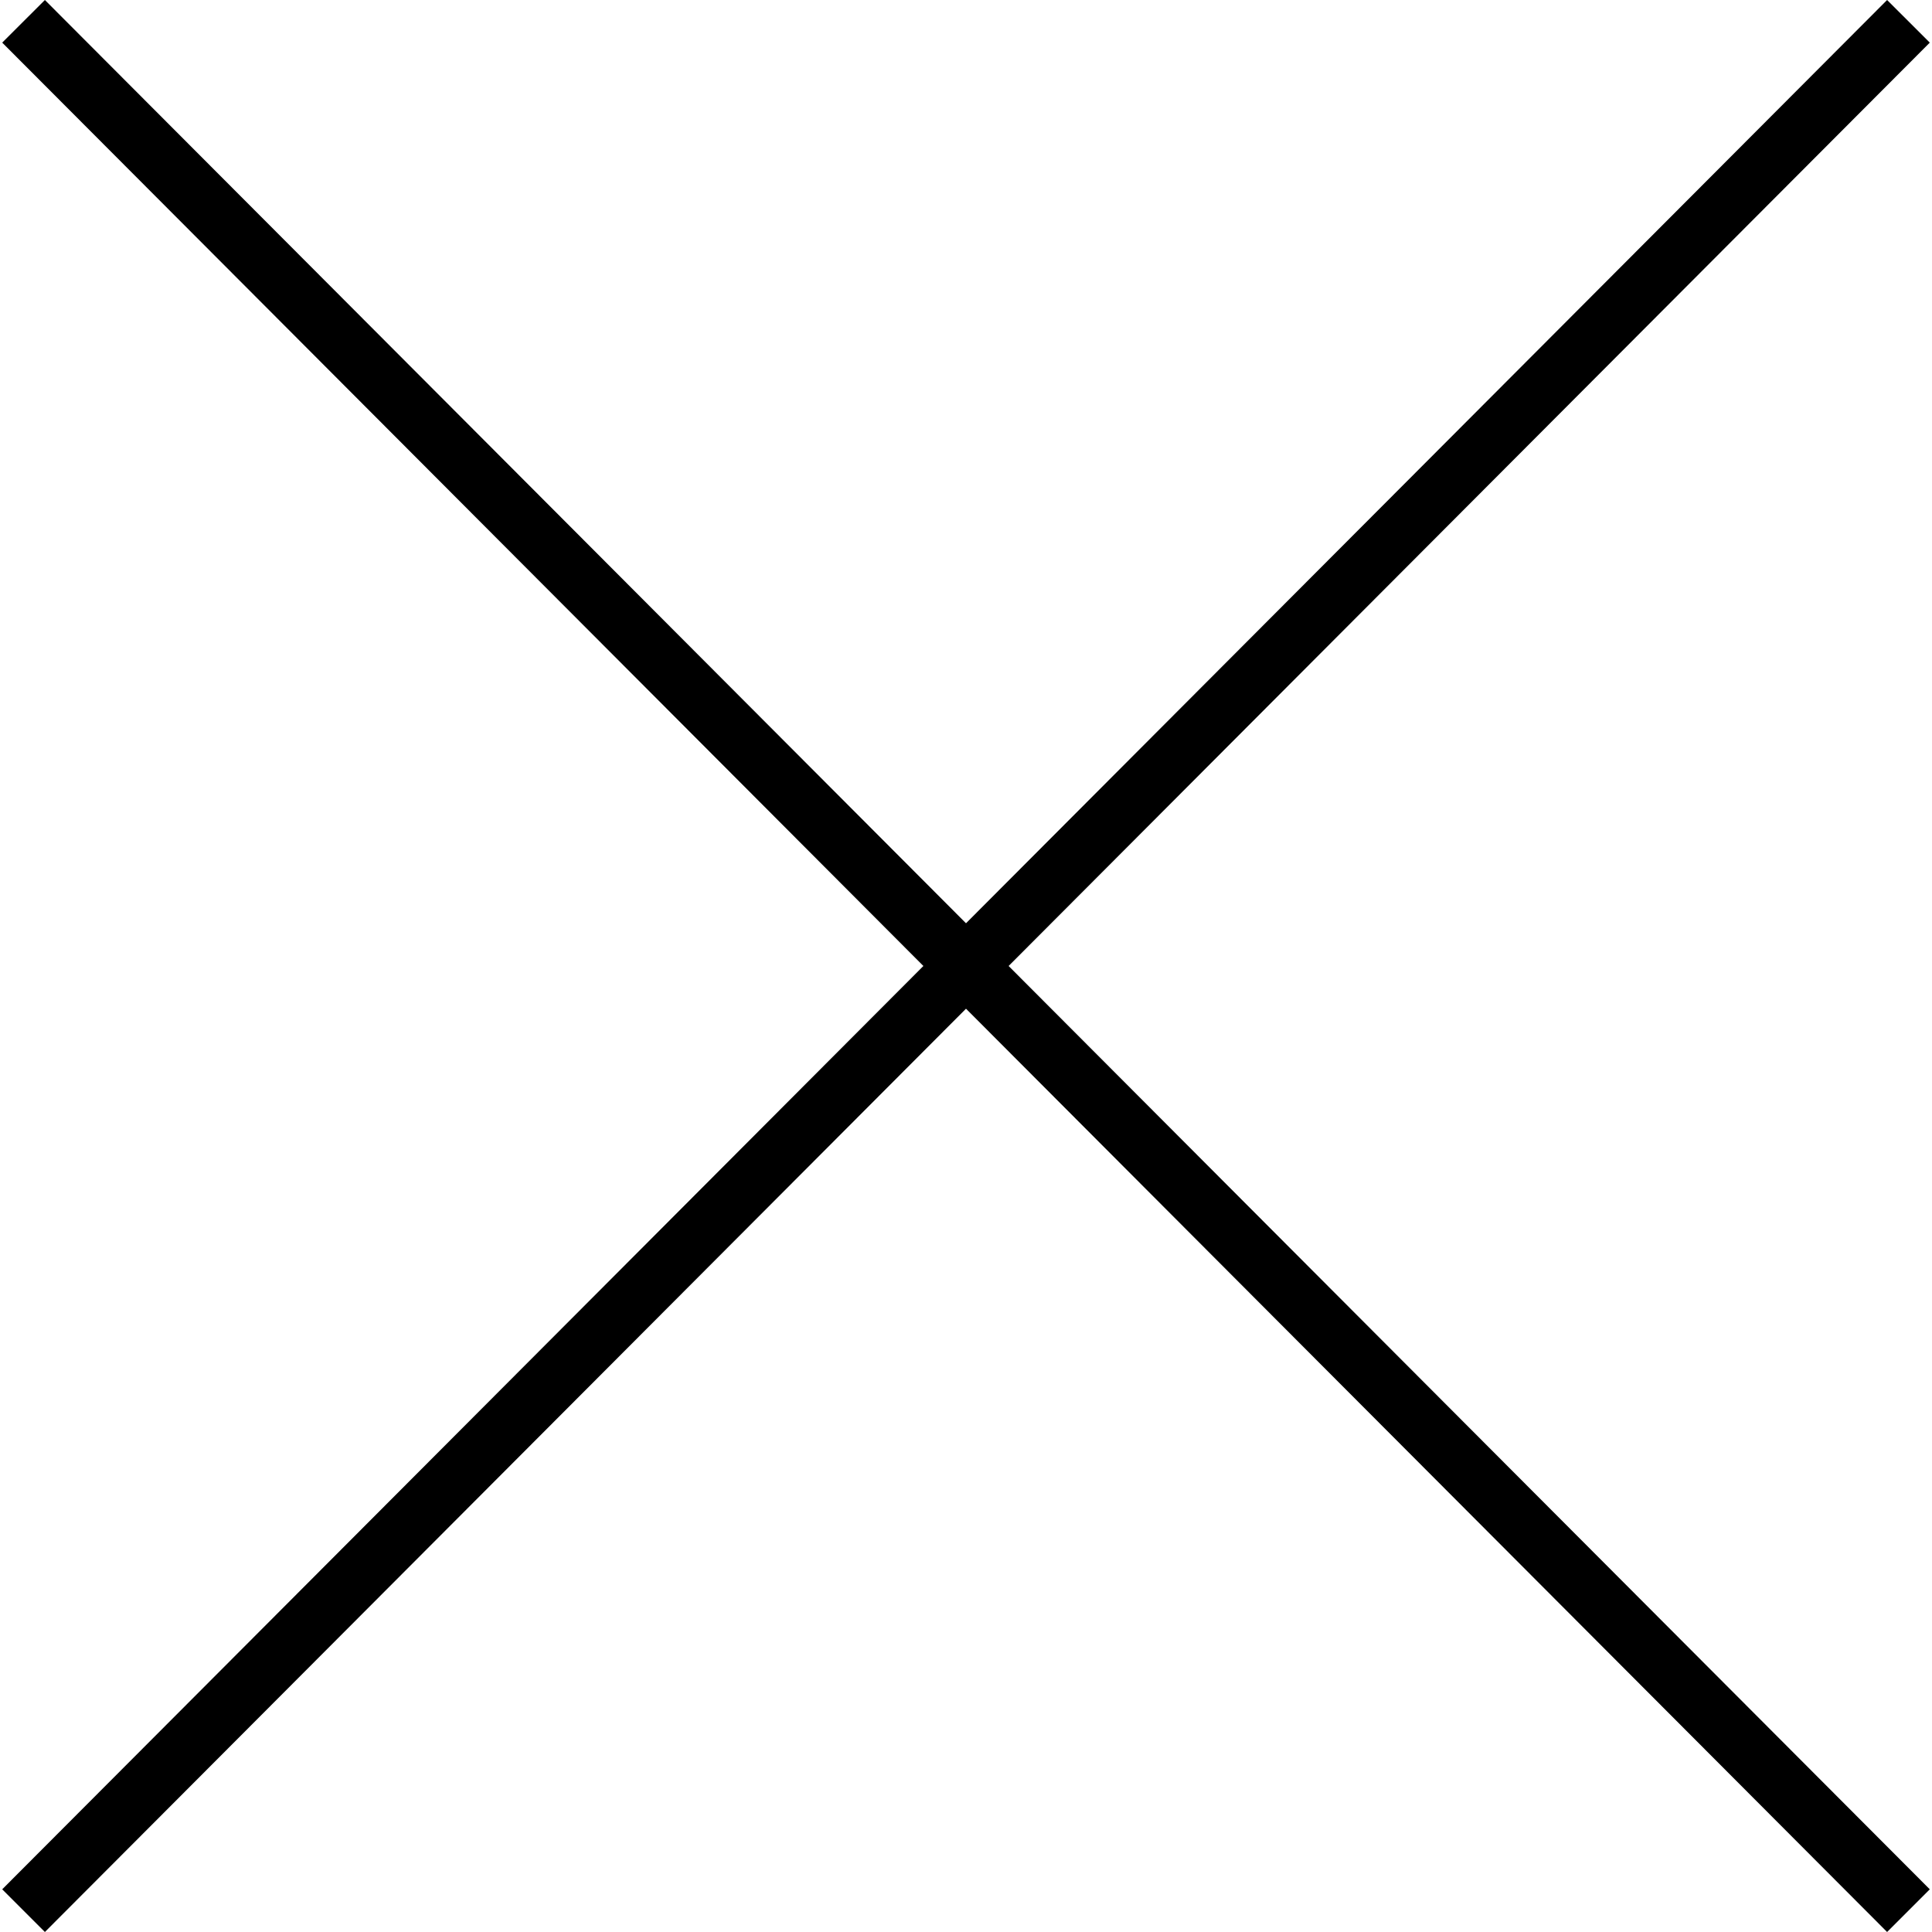
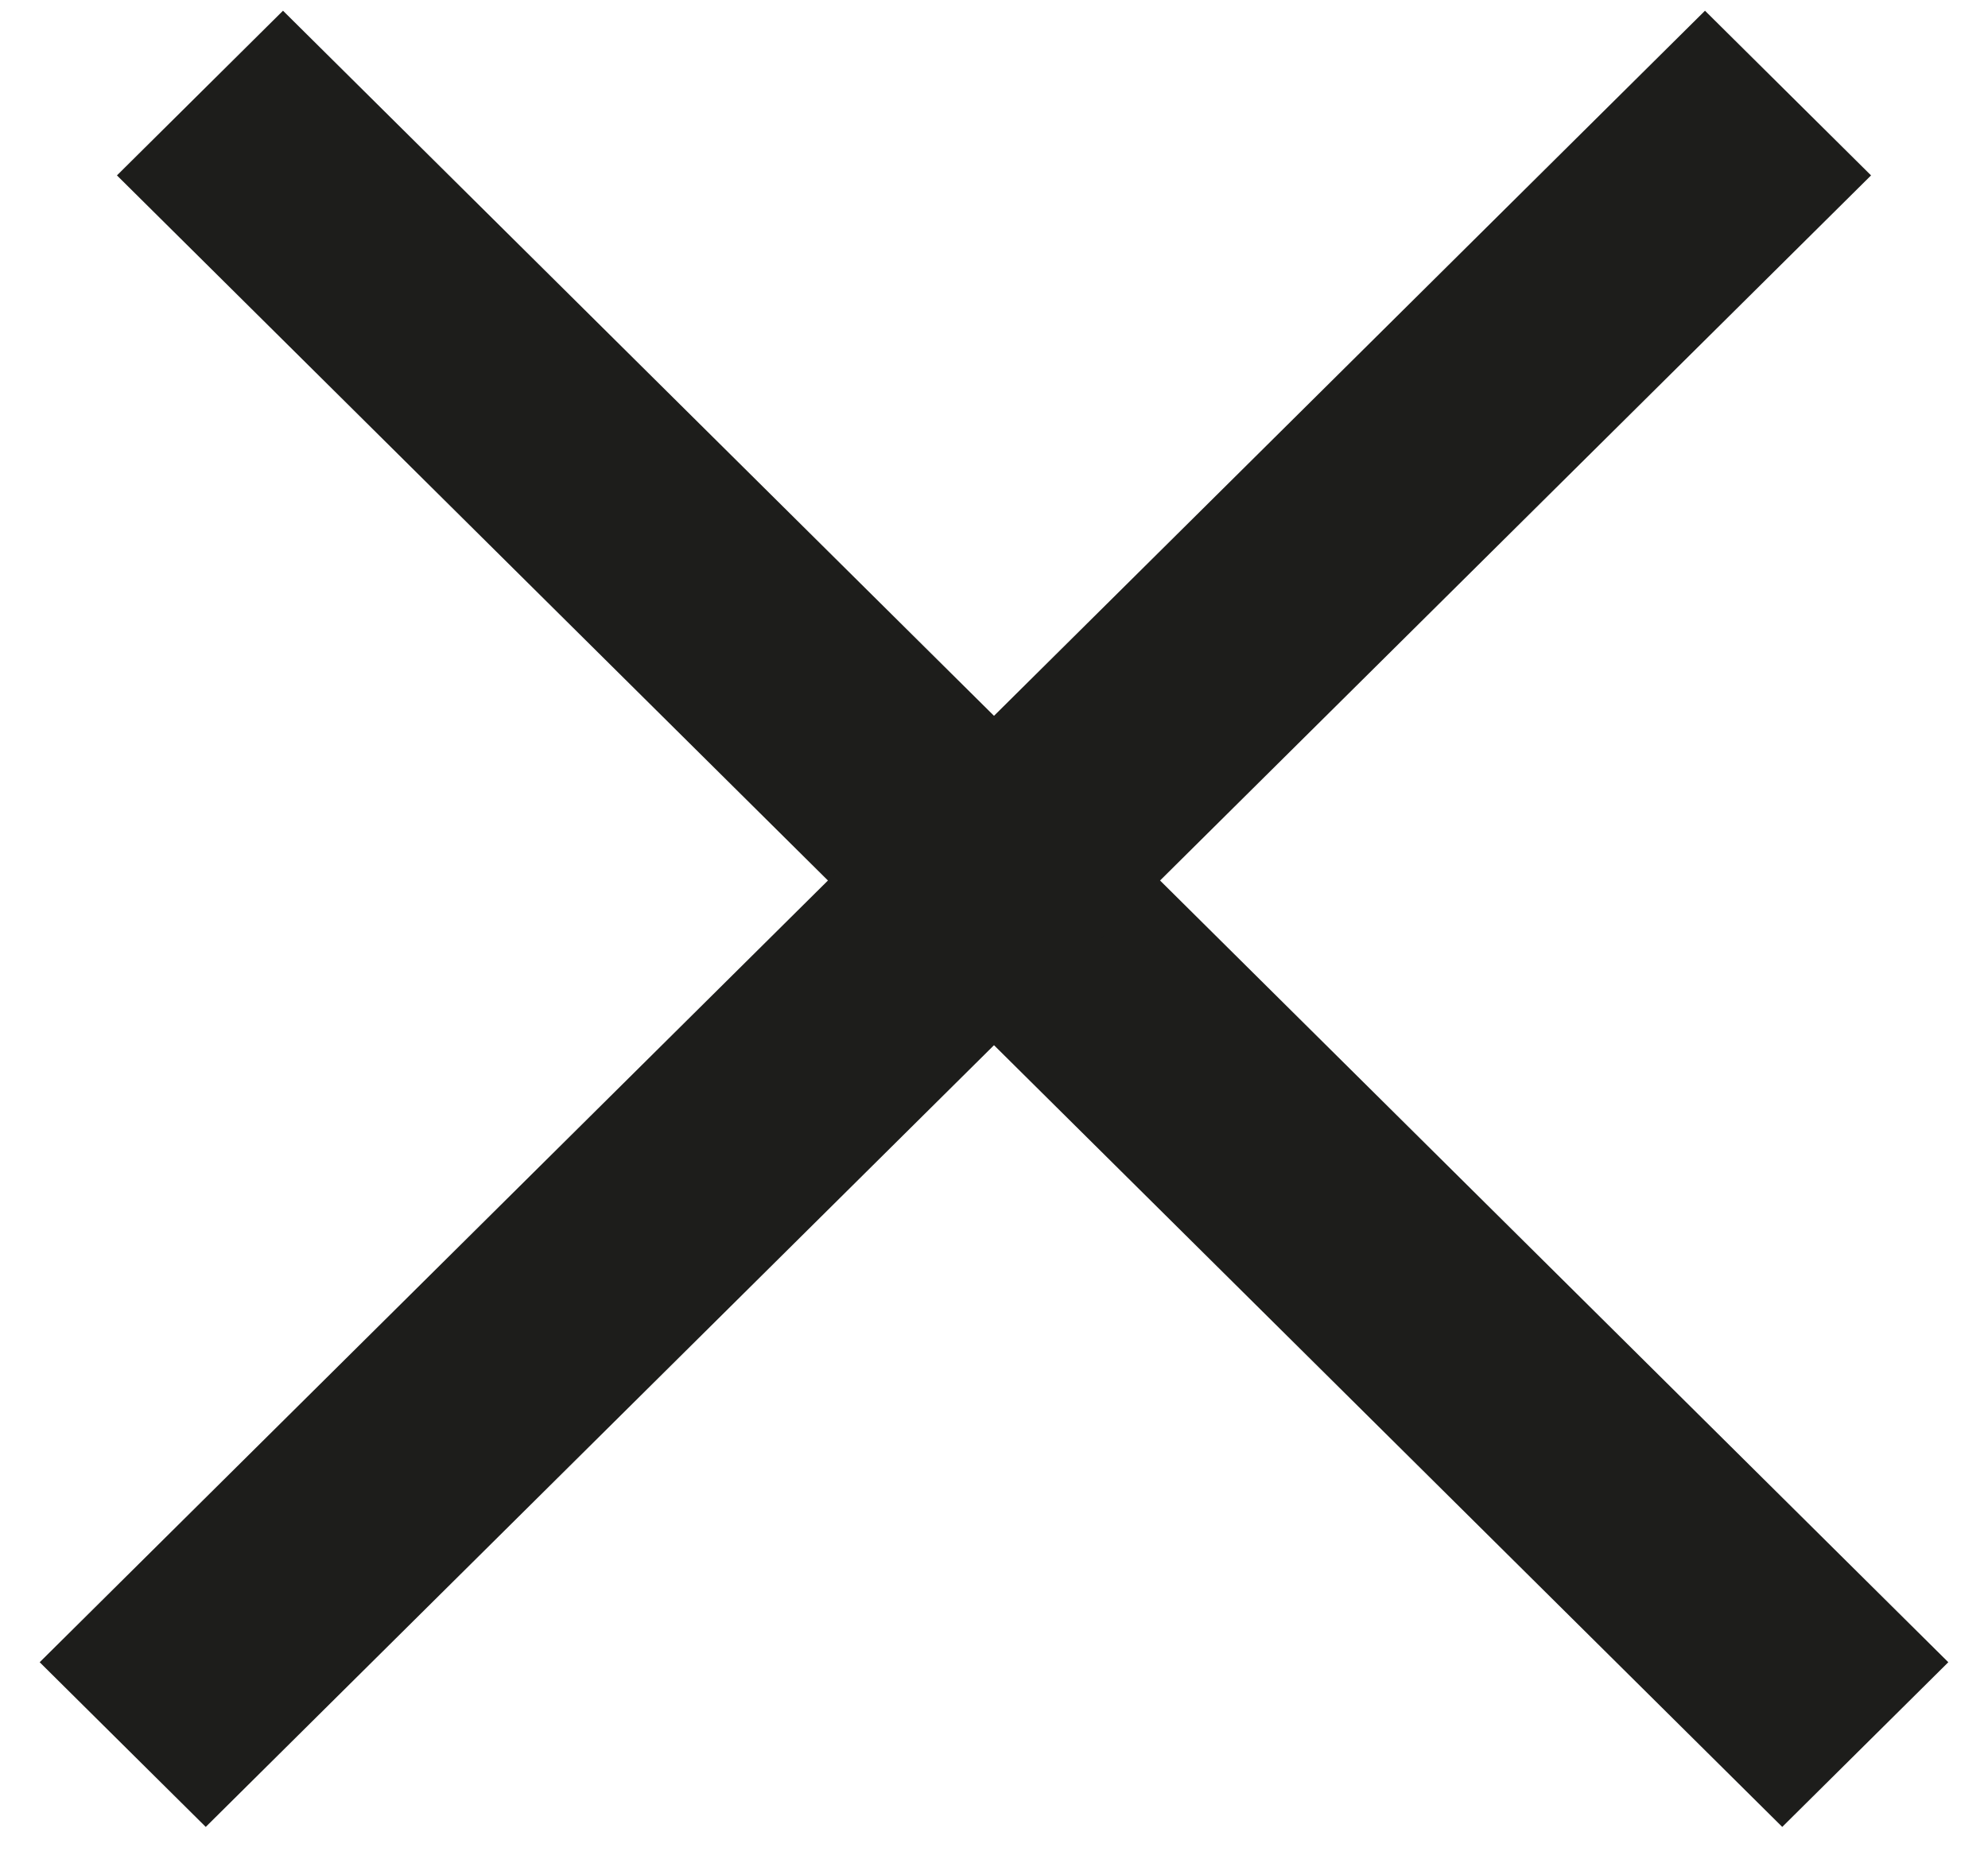
- <svg xmlns="http://www.w3.org/2000/svg" version="1.1" id="Capa_1" x="0px" y="0px" viewBox="0 0 490 490" style="enable-background:new 0 0 490 490;" xml:space="preserve">
-   <polygon points="11.387,490 245,255.832 478.613,490 489.439,479.174 255.809,244.996 489.439,10.811 478.613,0 245,234.161   11.387,0 0.561,10.811 234.191,244.996 0.561,479.174 " />
-   <g>
- </g>
-   <g>
- </g>
-   <g>
- </g>
-   <g>
- </g>
-   <g>
- </g>
-   <g>
- </g>
-   <g>
- </g>
-   <g>
- </g>
-   <g>
- </g>
-   <g>
- </g>
-   <g>
- </g>
-   <g>
- </g>
-   <g>
- </g>
-   <g>
- </g>
-   <g>
- </g>
+ <svg xmlns="http://www.w3.org/2000/svg" width="34" height="32" viewBox="0 0 34 32" fill="none">
+   <line y1="-2" x2="40.113" y2="-2" transform="matrix(0.710021 0.70418 -0.710021 0.70418 2 3)" stroke="#1D1D1B" stroke-width="4" />
+   <line y1="-2" x2="40.113" y2="-2" transform="matrix(0.710021 -0.70418 0.710021 0.70418 3.51886 31.2468)" stroke="#1D1D1B" stroke-width="4" />
</svg>
